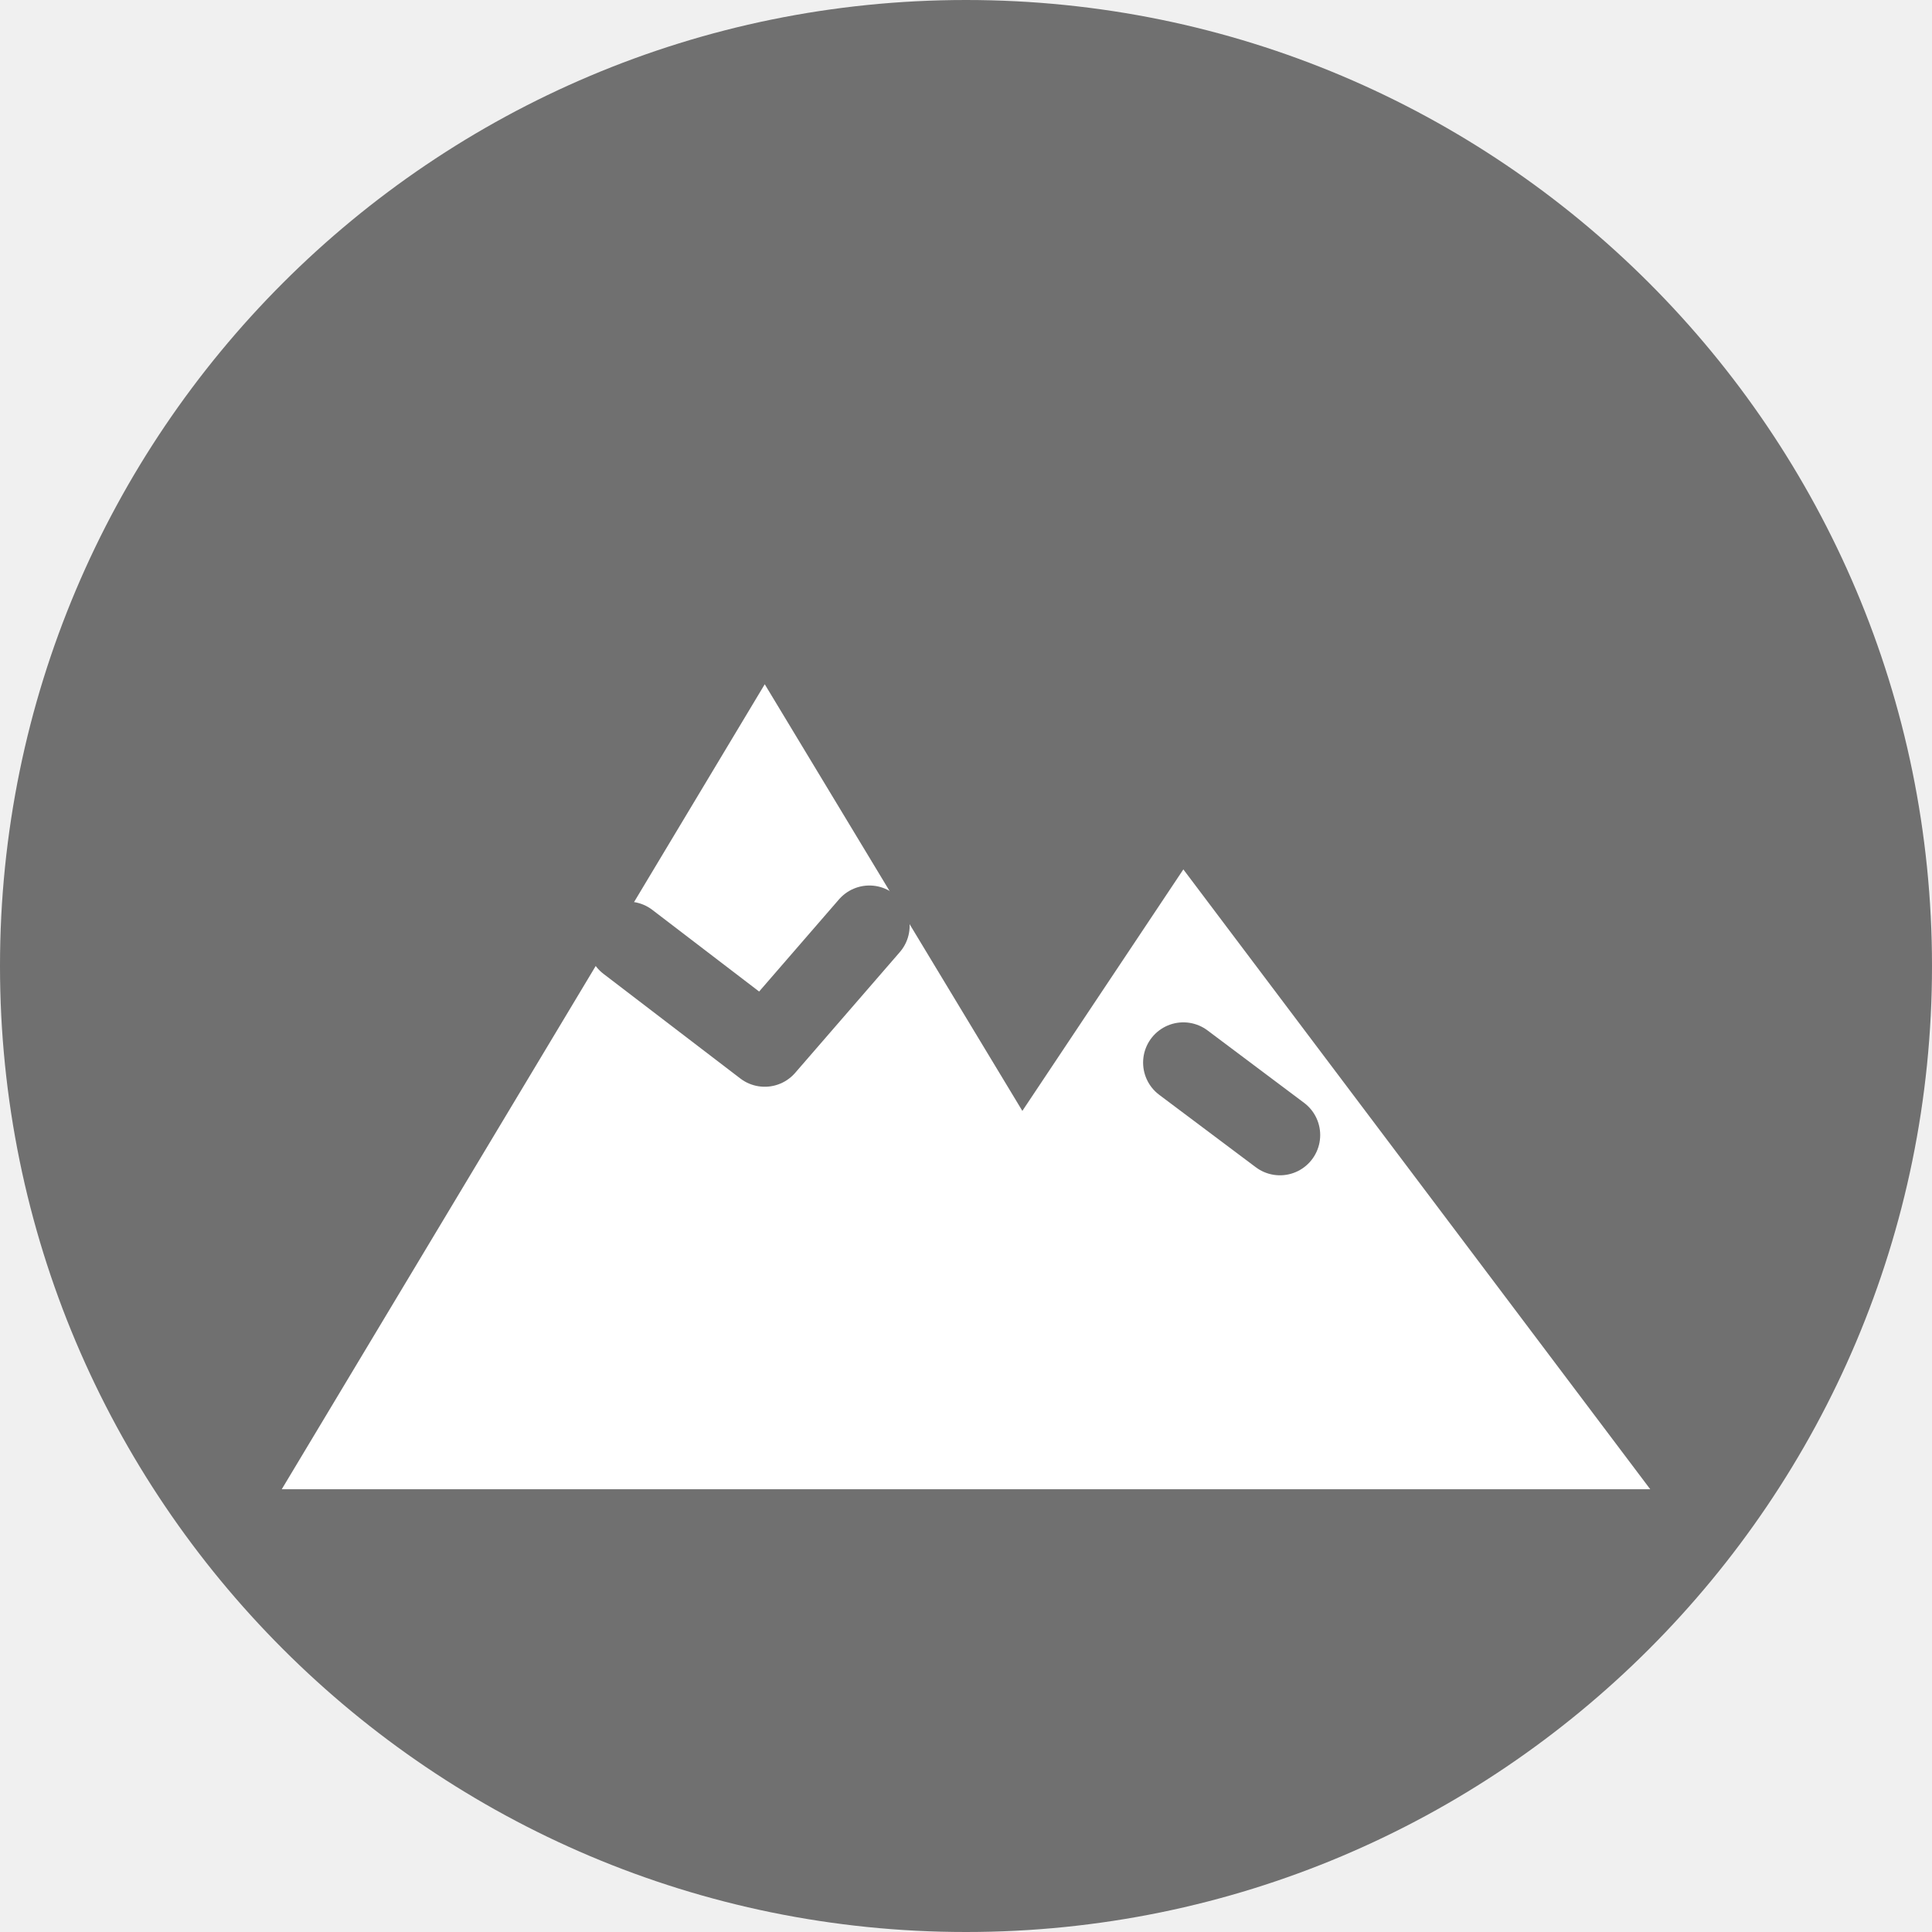
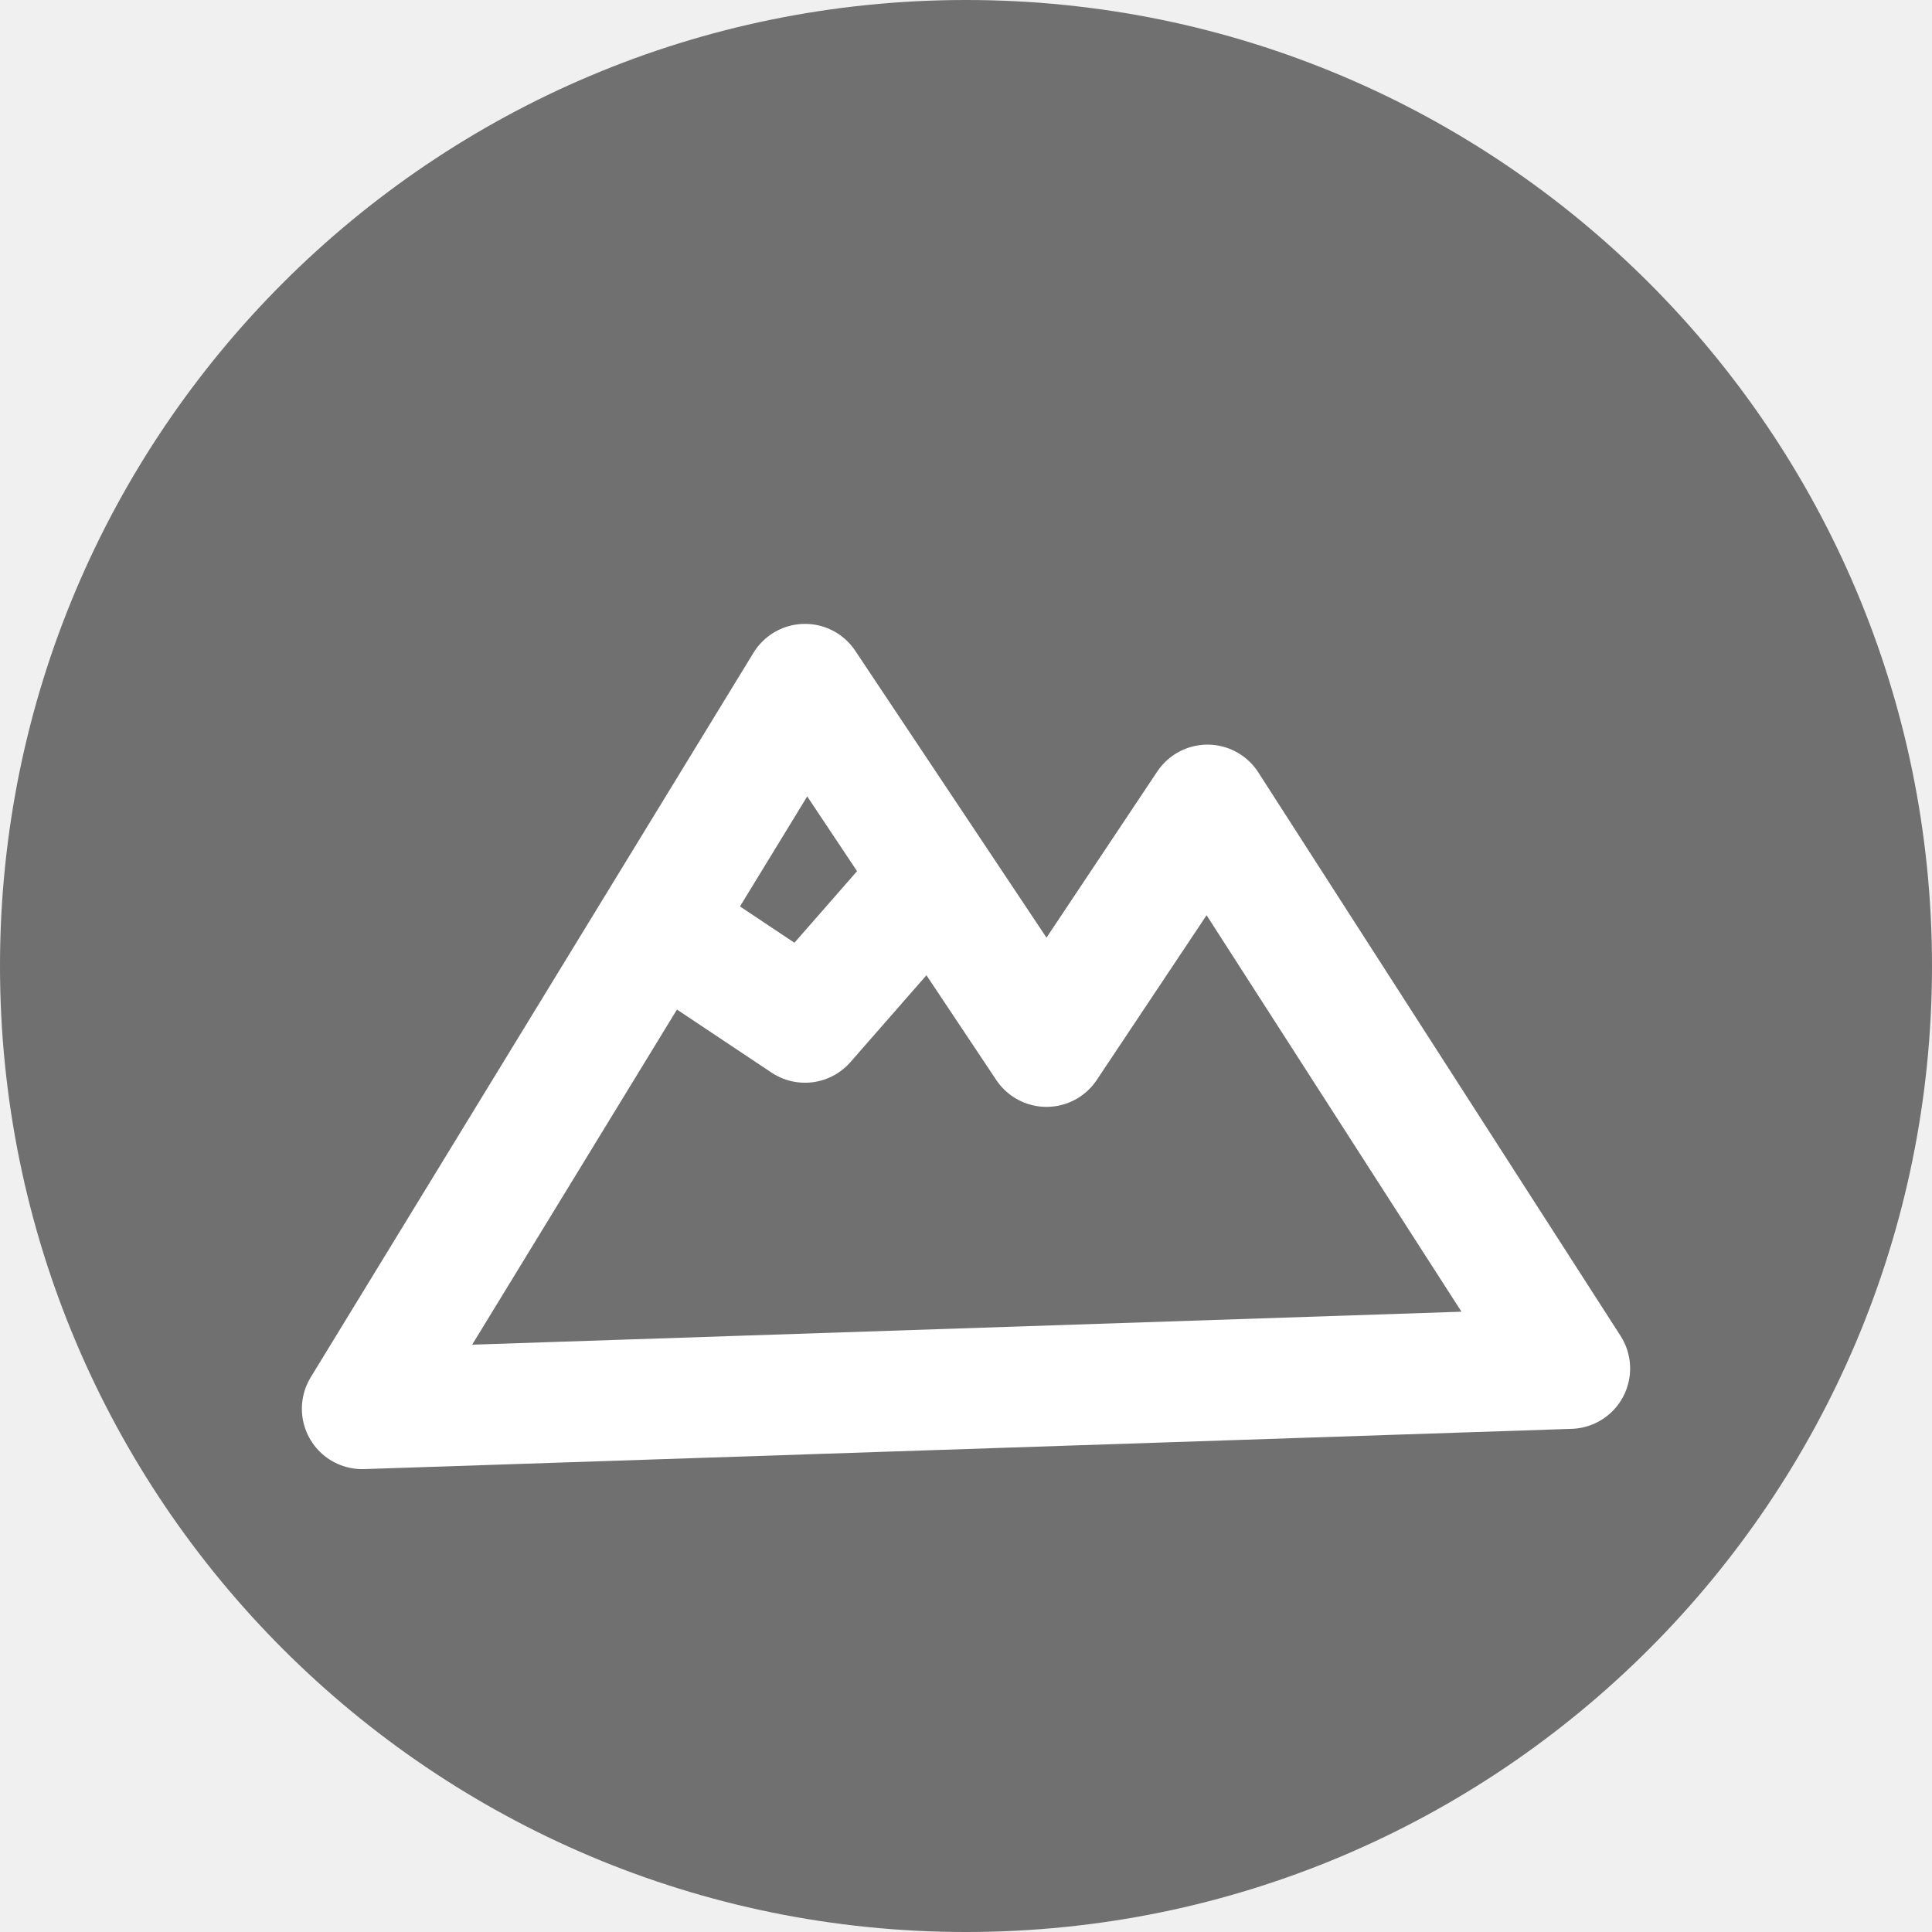
<svg xmlns="http://www.w3.org/2000/svg" viewBox="0 0 24 24">
  <circle cx="12" cy="12" r="12" fill="#707070" />
-   <path d="M3.5 18.5l6-10 3.2 5.3 2-3 5.8 7.7z" fill="#fff" />
-   <path d="M7.8 11.7l1.7 1.3 1.3-1.5M14.7 13.2l1.2.9" fill="none" stroke="#707070" stroke-width="1" stroke-linecap="round" stroke-linejoin="round" />
+   <g fill="none" stroke="#ffffff" stroke-width="1.5" stroke-linecap="round" stroke-linejoin="round">
+     <path d="M4.5 17.5 10 8.5l3 4.5 2-3 4.5 7Z" />
+     <path d="M8.2 11.5l1.8 1.2 1.4-1.6" />
+   </g>
</svg>
